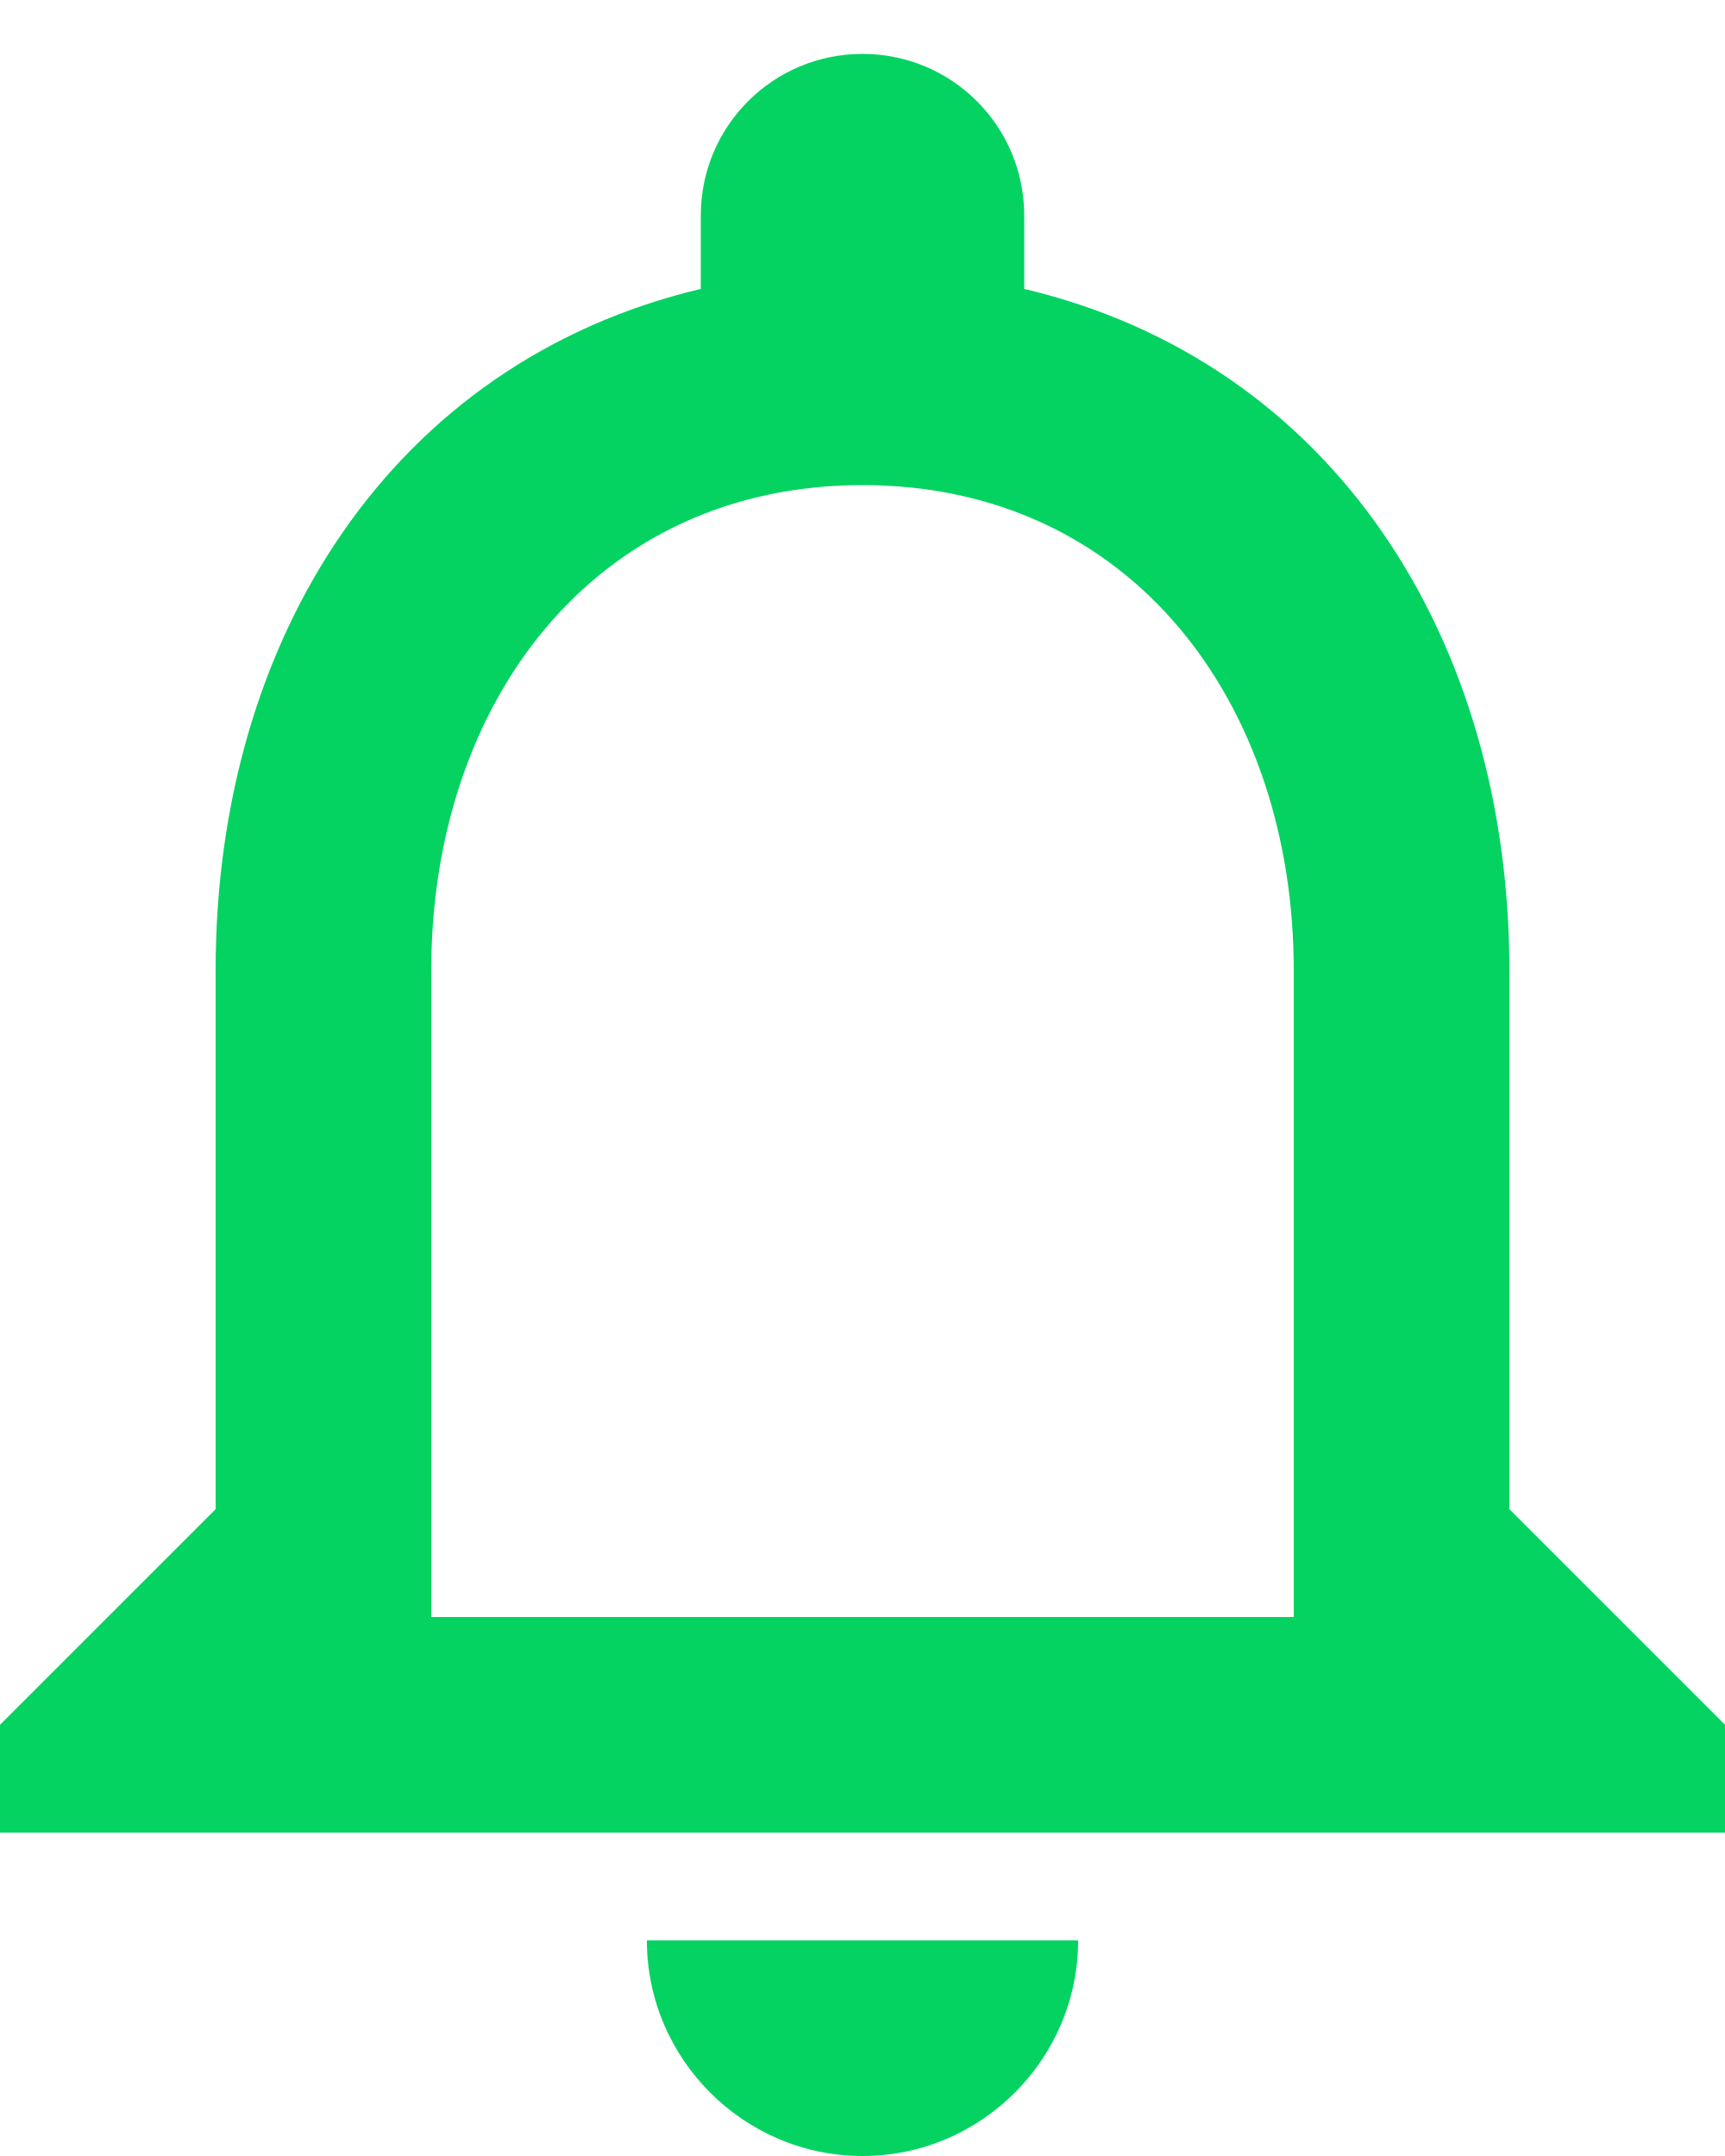
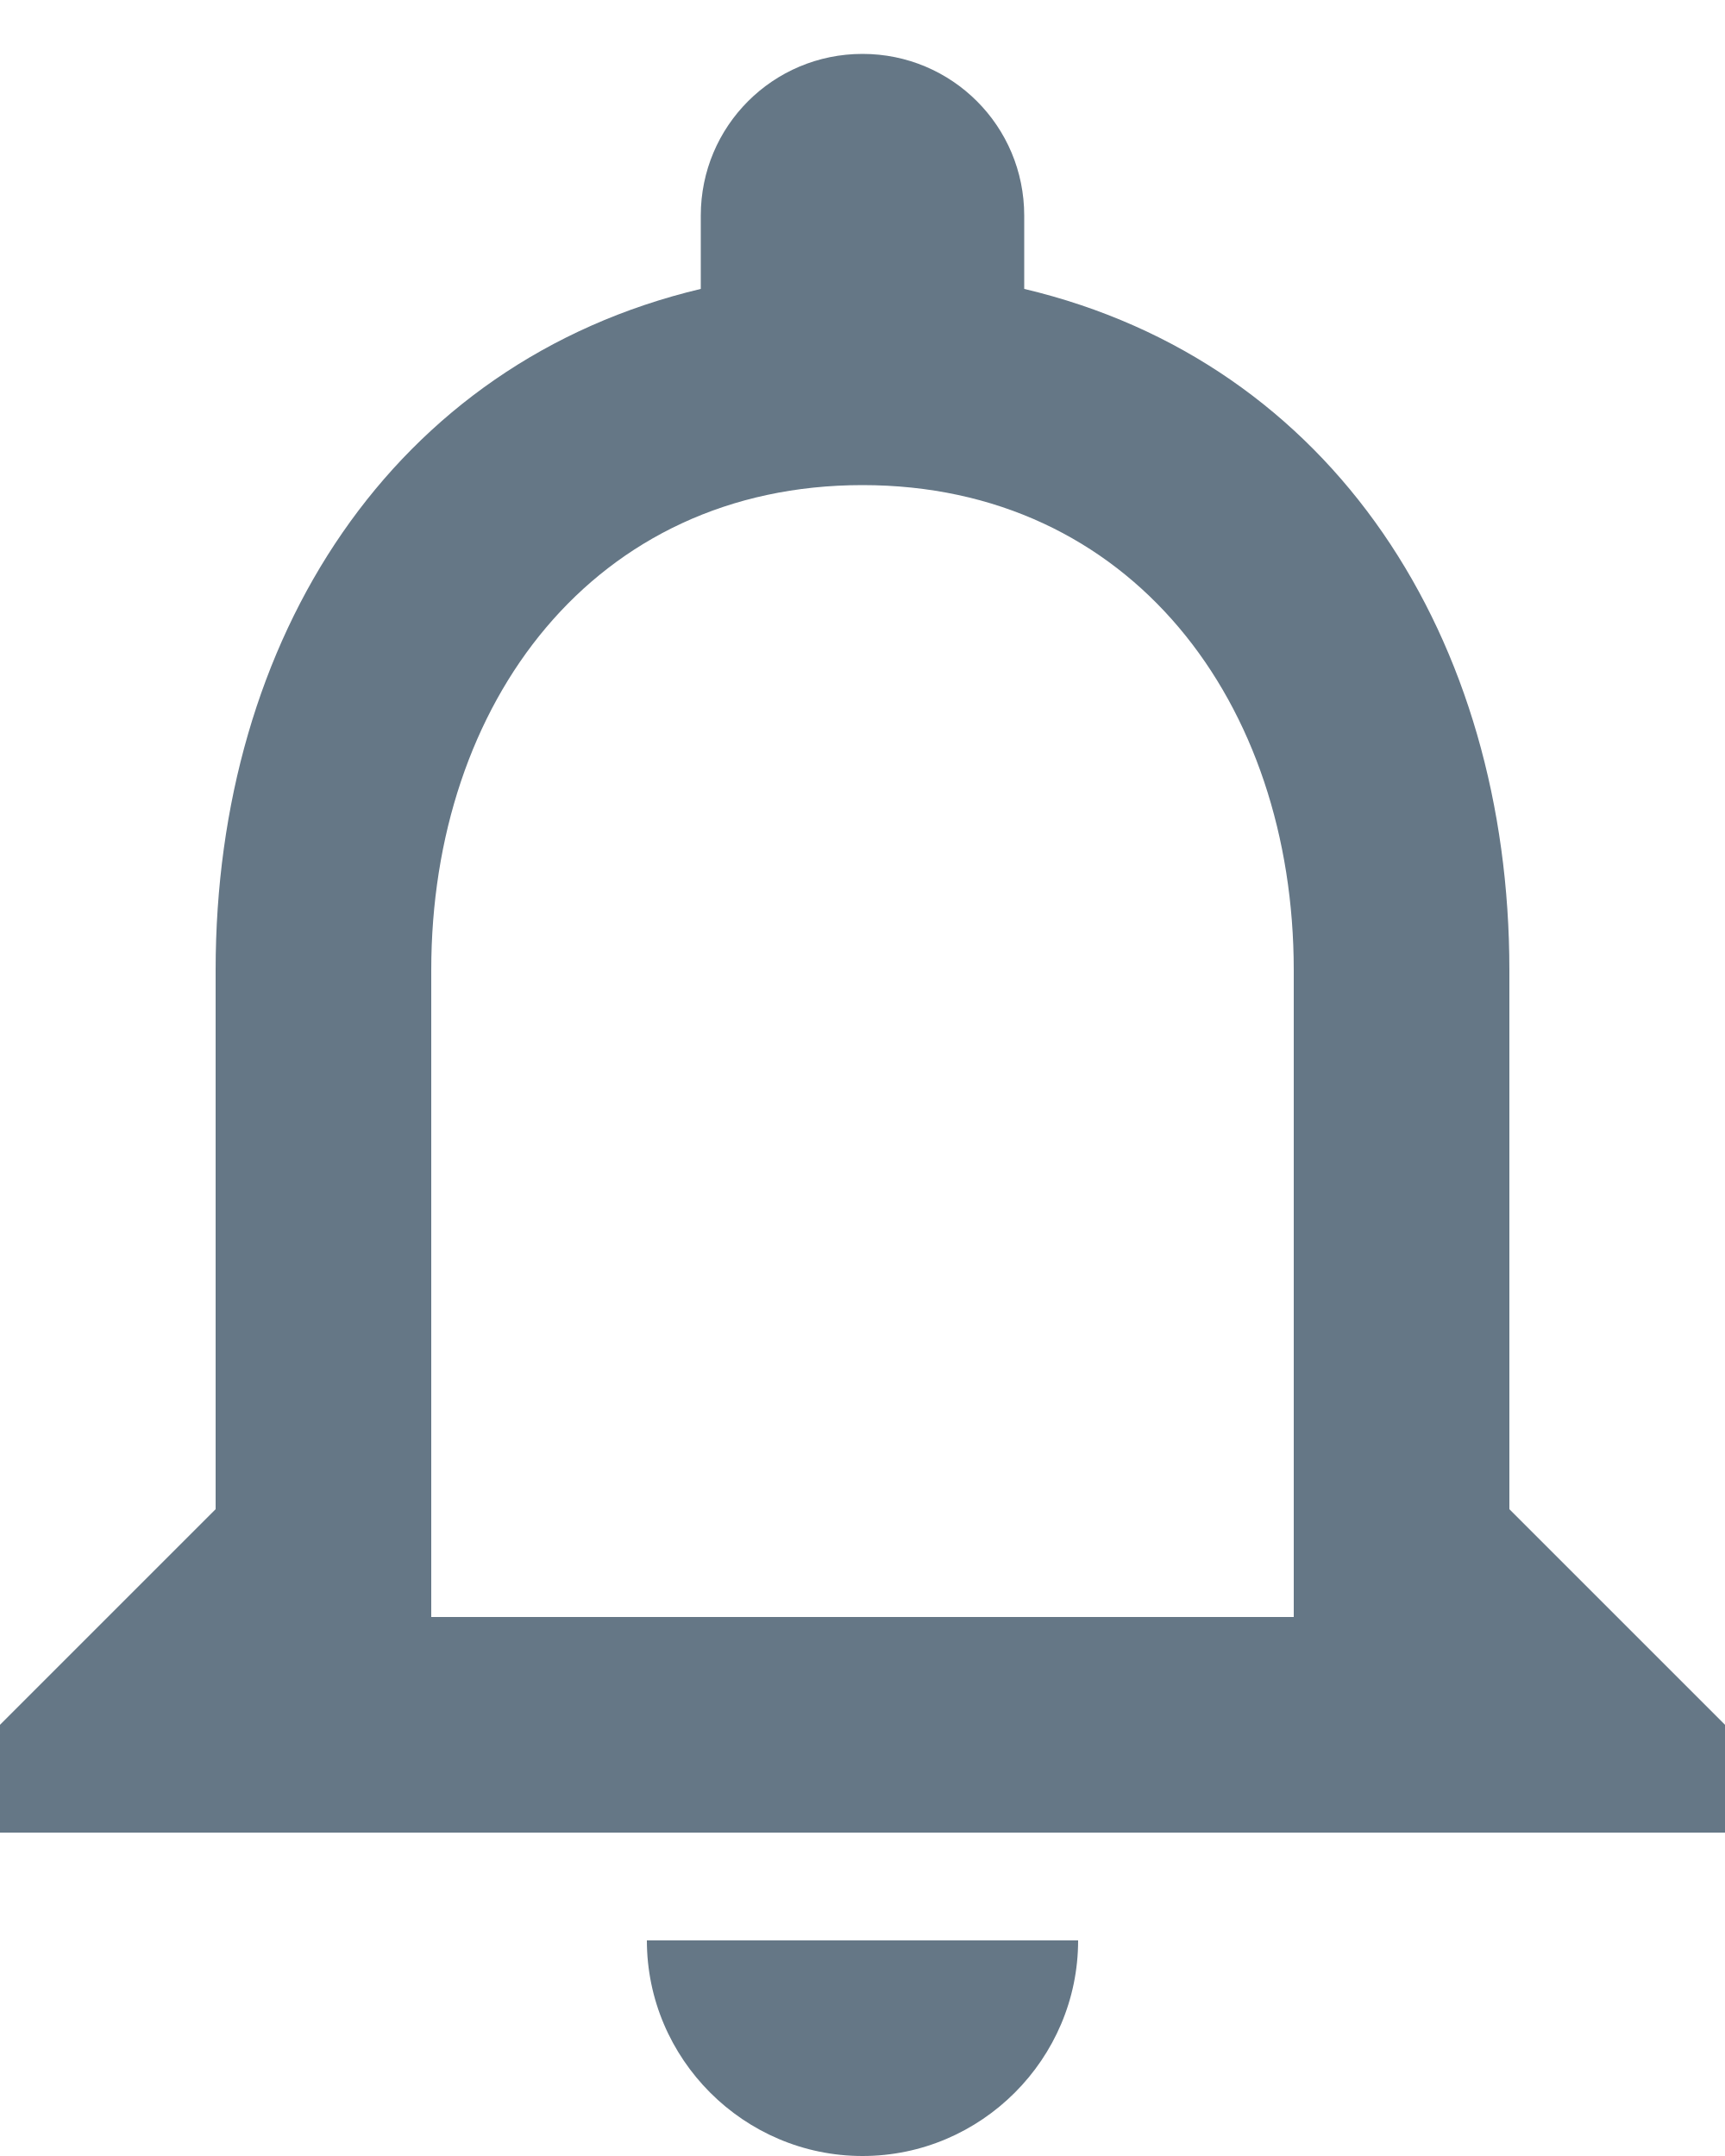
<svg xmlns="http://www.w3.org/2000/svg" width="16px" height="20px" viewBox="0 0 16 20" version="1.1">
  <defs />
  <g id="Page-1" stroke="none" stroke-width="1" fill="none" fill-rule="evenodd">
-     <g id="TWITTER-PROFILE-2018" transform="translate(-220, -13)" fill="#04D361" fill-rule="nonzero">
+     <g id="TWITTER-PROFILE-2018" transform="translate(-220, -13)" fill="#657786" fill-rule="nonzero">
      <g id="Header">
        <g id="Left-side" transform="translate(128, 8)">
          <g id="Notifications" transform="translate(92, 0)">
            <g id="ic_notifications_none_24px" transform="translate(0, 5)">
              <path d="M8,20 C9.1,20 10,19.1 10,18 L6,18 C6,19.1 6.9,20 8,20 Z M14,14 L14,9 C14,5.93 12.37,3.36 9.5,2.68 L9.5,2 C9.5,1.17 8.83,0.5 8,0.5 C7.17,0.5 6.5,1.17 6.5,2 L6.5,2.68 C3.64,3.36 2,5.92 2,9 L2,14 L0,16 L0,17 L16,17 L16,16 L14,14 Z M12,15 L4,15 L4,9 C4,6.52 5.51,4.5 8,4.5 C10.49,4.5 12,6.52 12,9 L12,15 Z" id="Shape" />
            </g>
          </g>
        </g>
      </g>
    </g>
  </g>
</svg>
